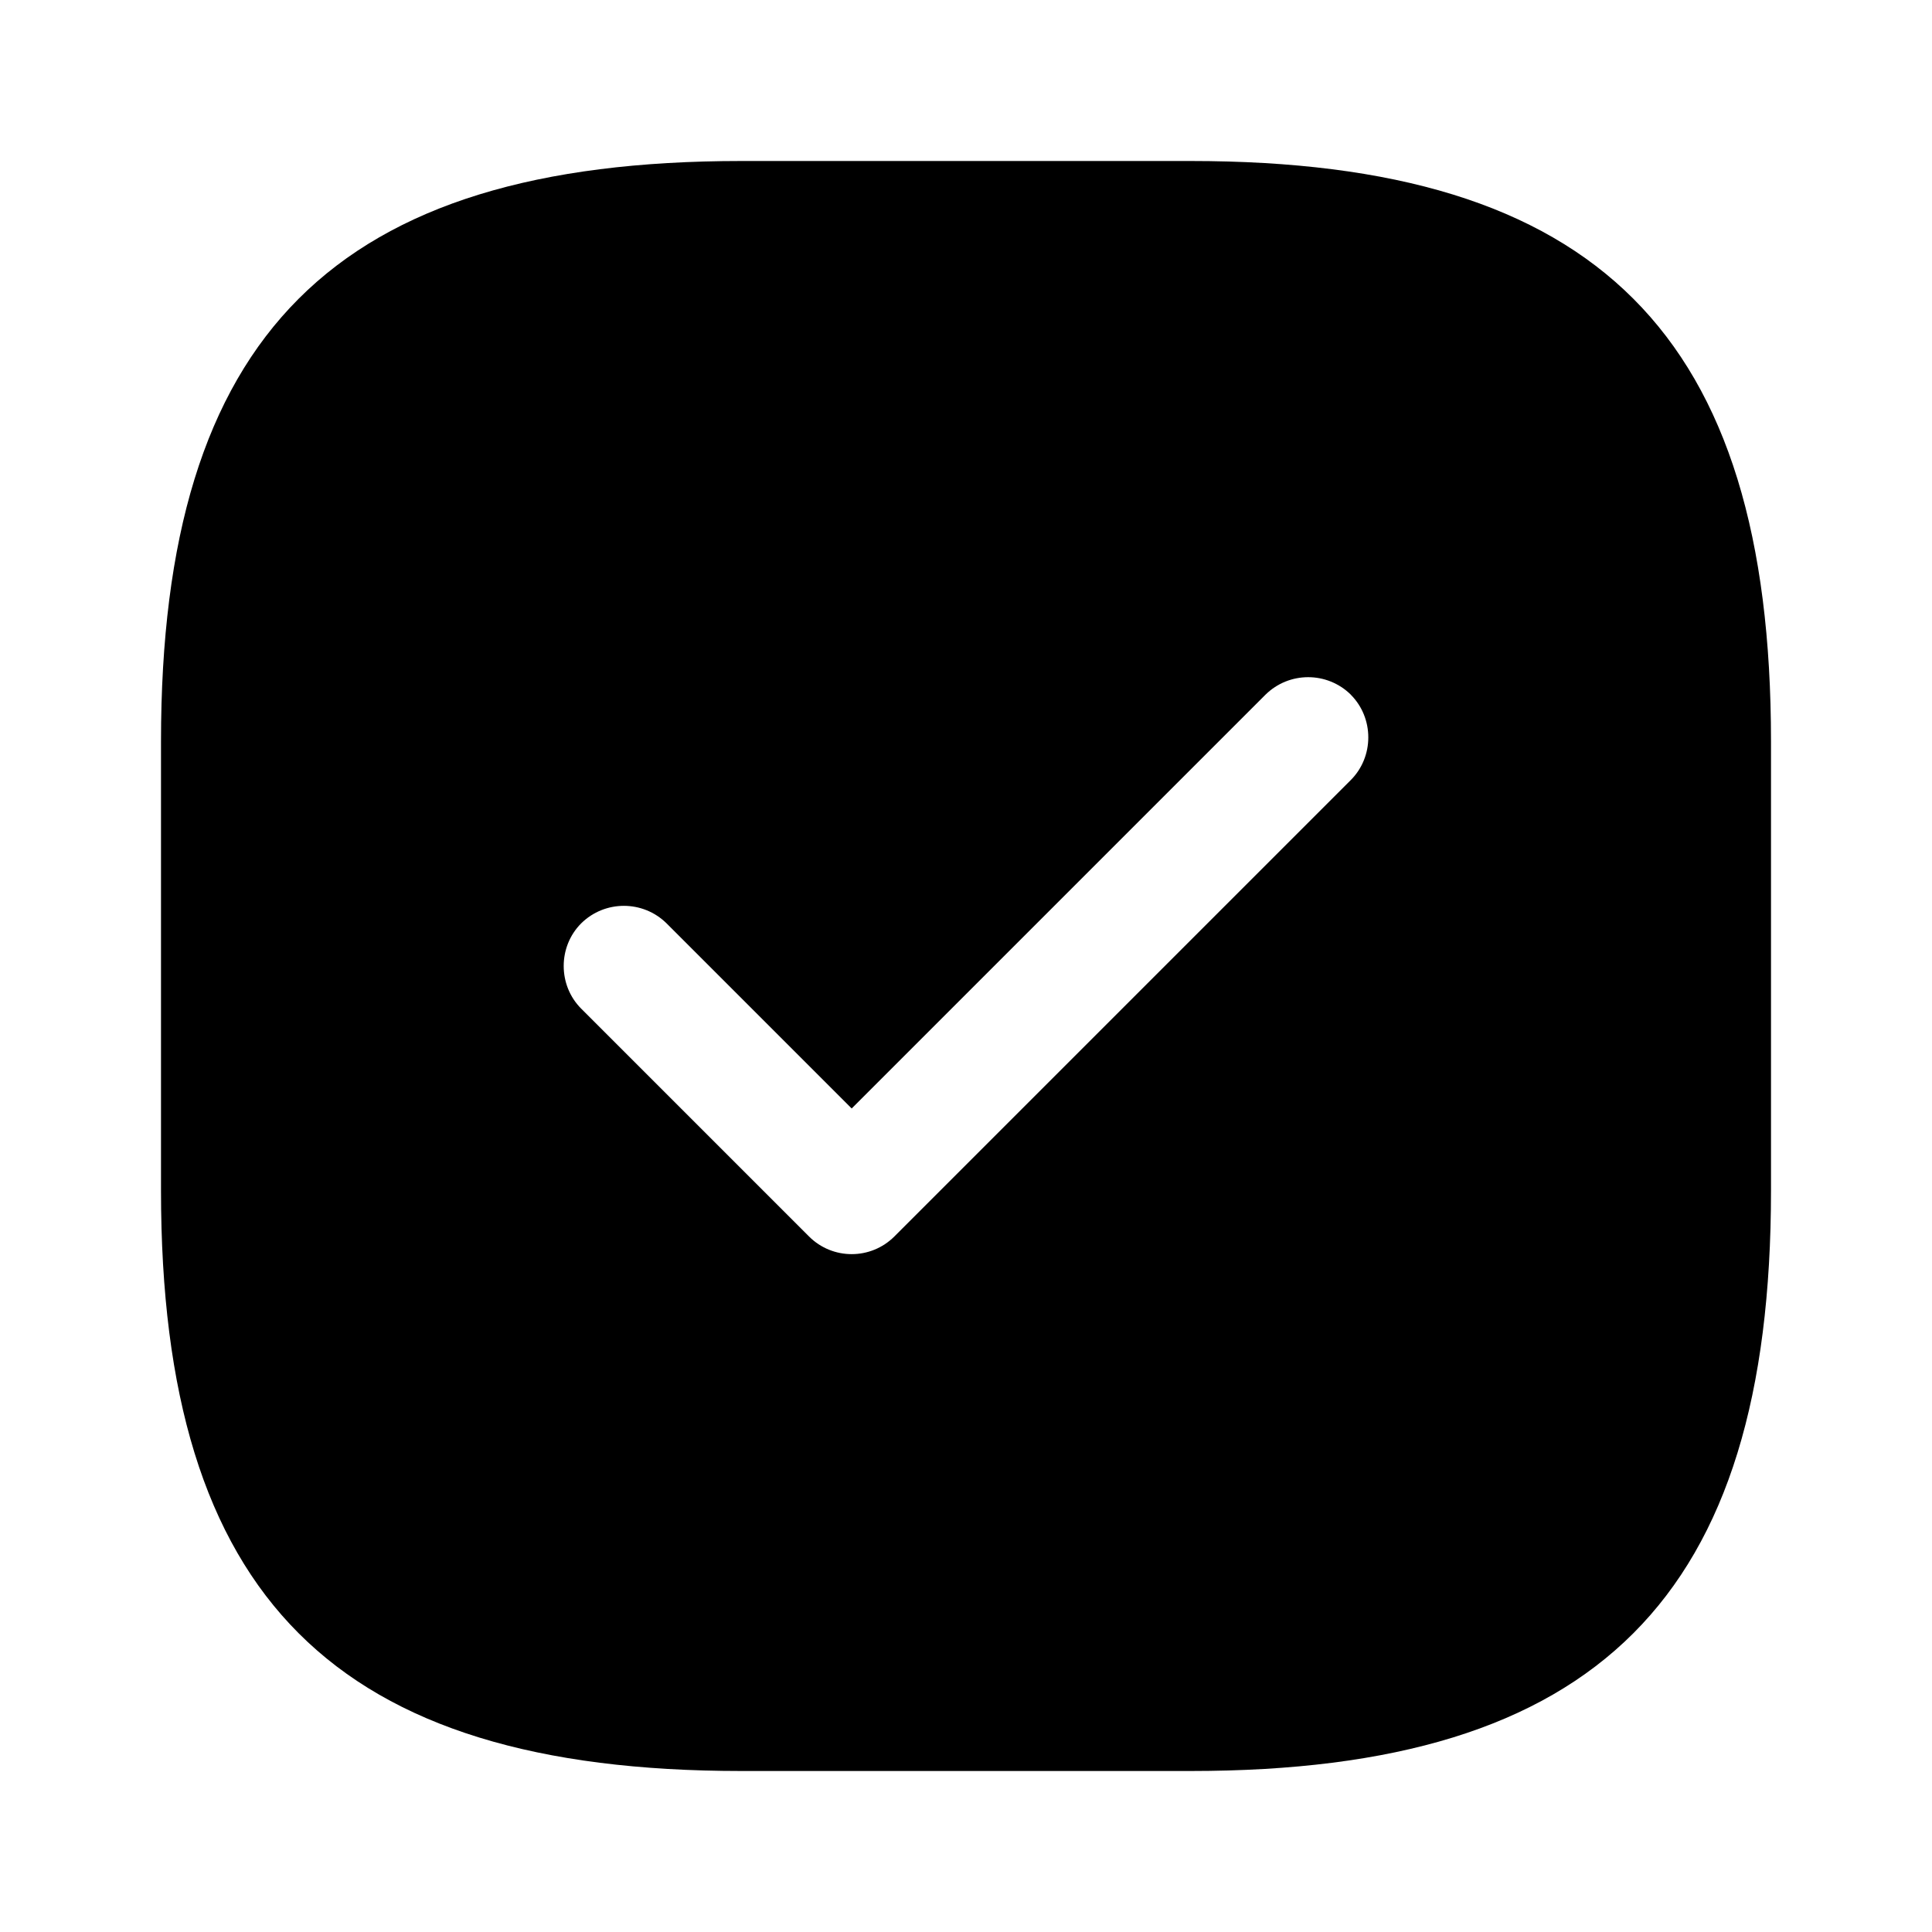
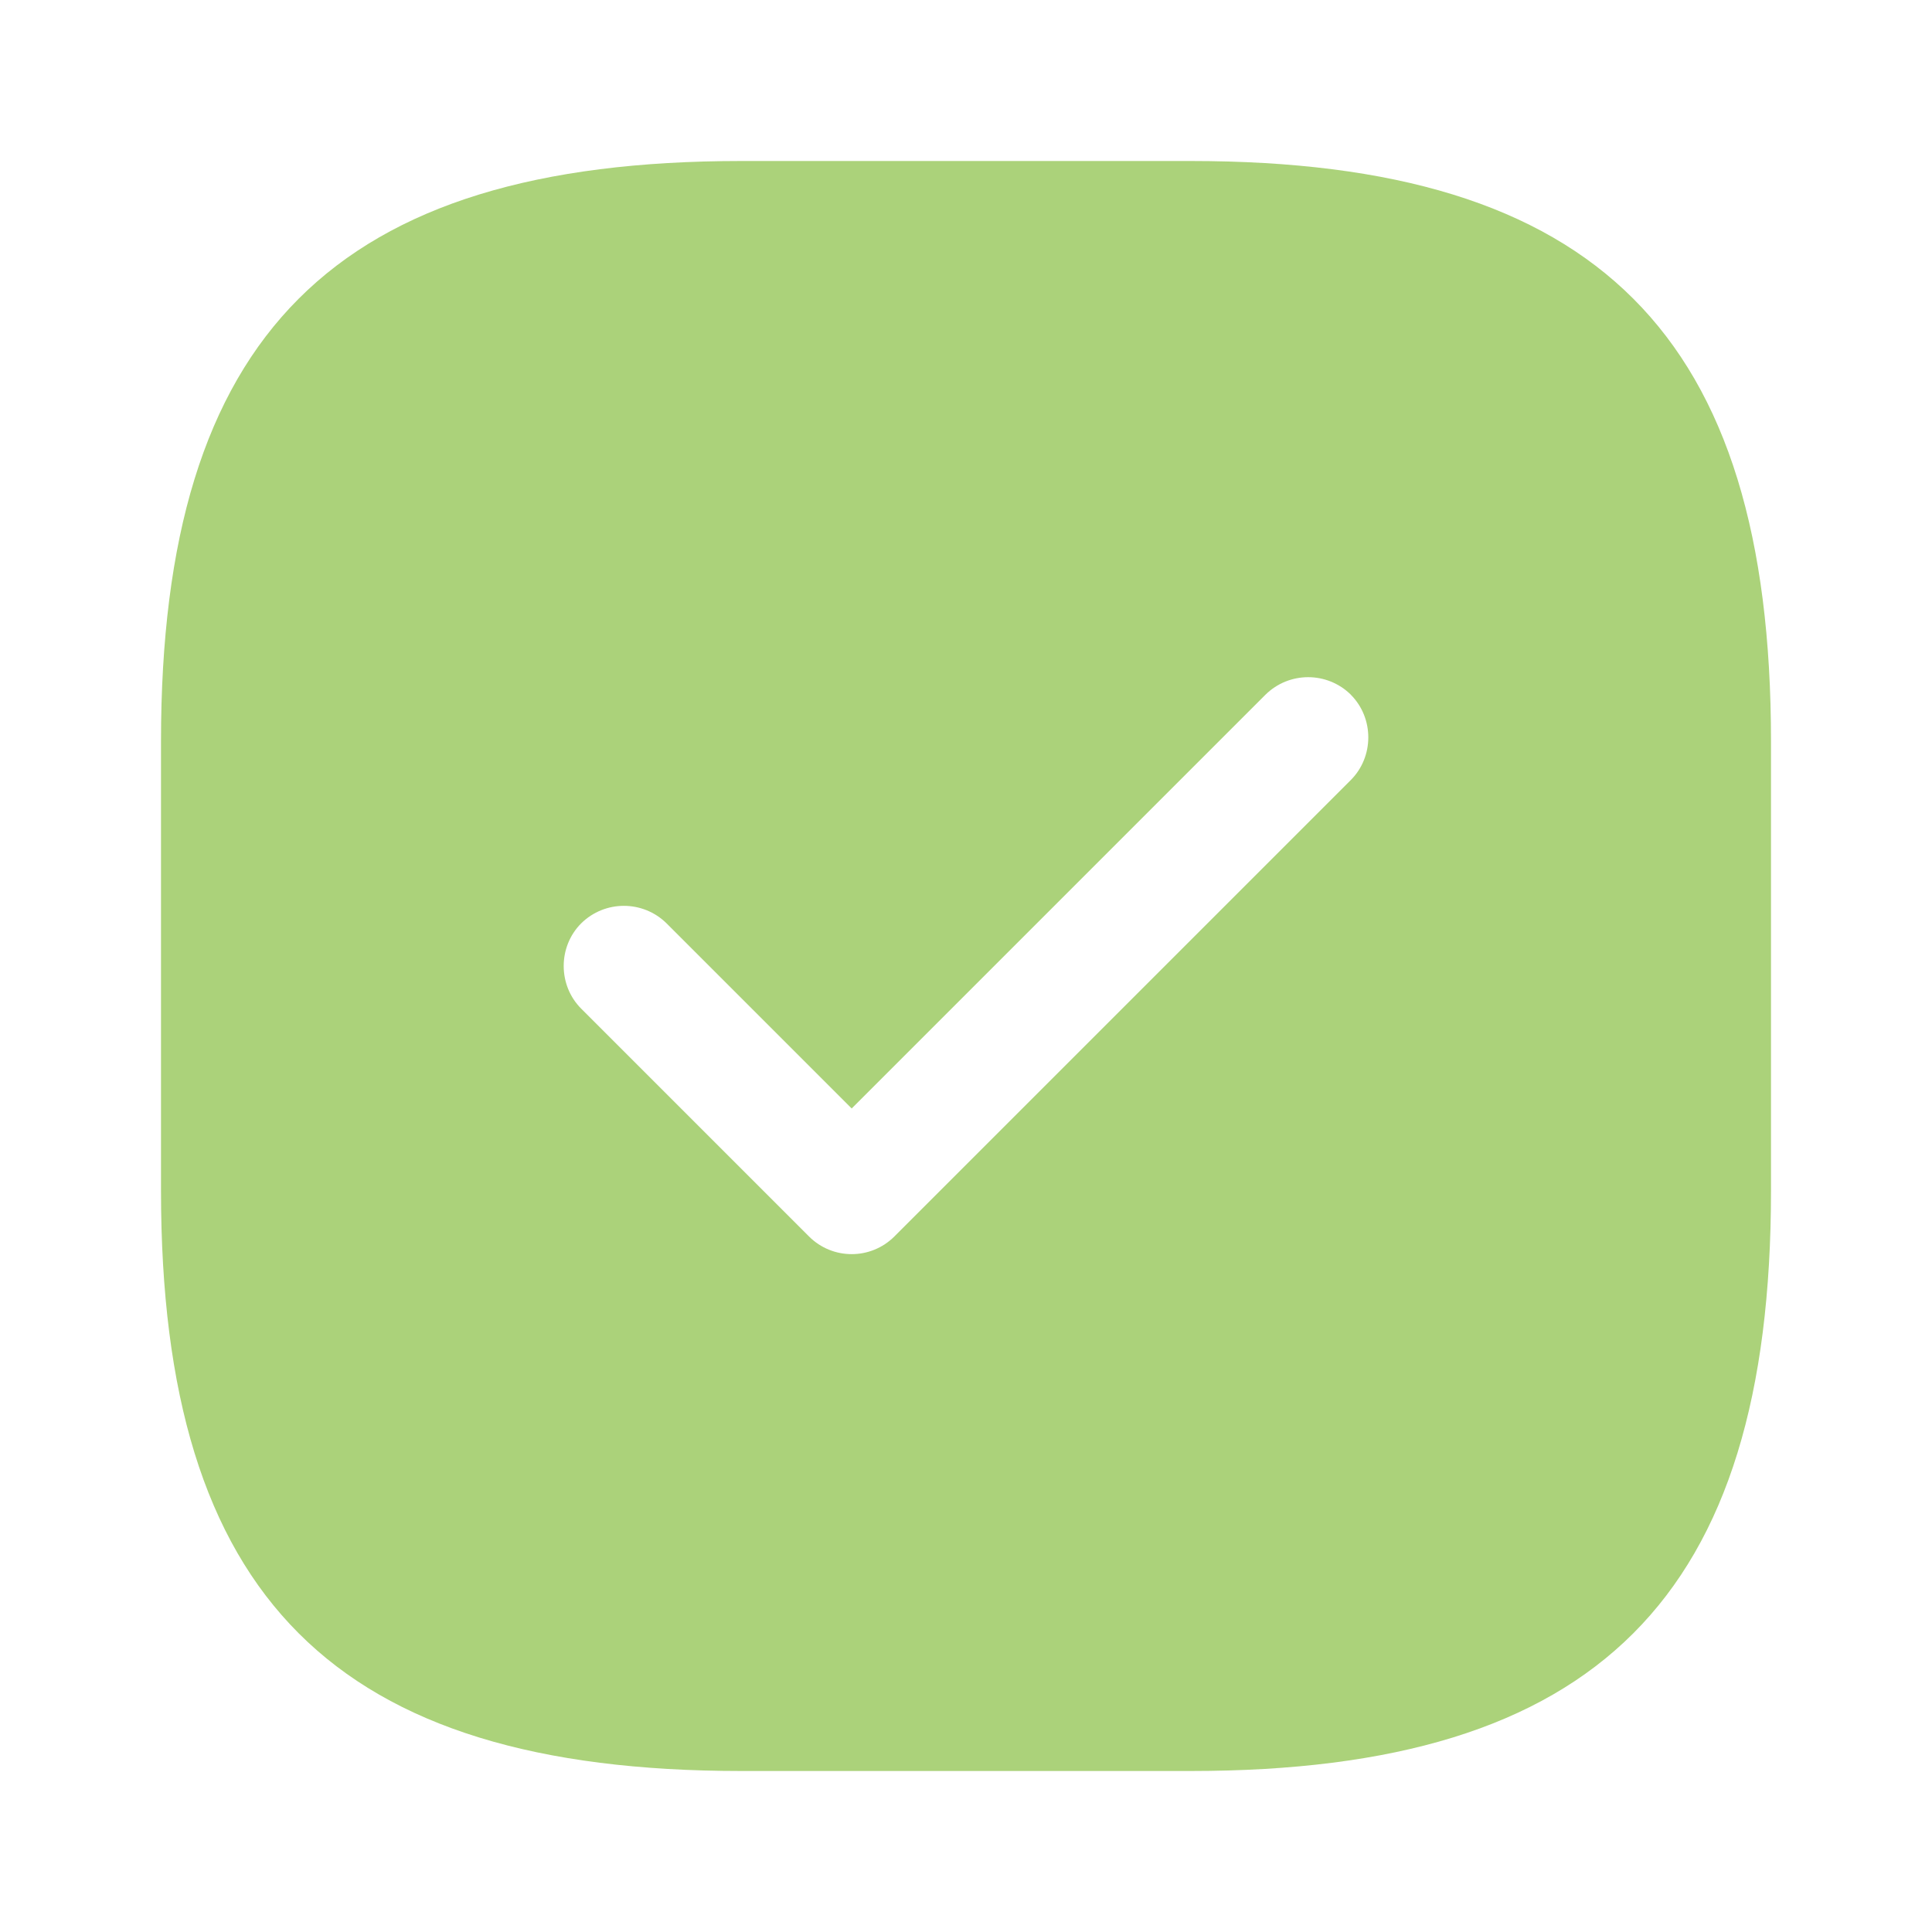
<svg xmlns="http://www.w3.org/2000/svg" width="24" height="24" fill="none" viewBox="0 0 24 24">
-   <path fill="currentColor" d="M14.791 2C19.841 2 22 4.158 22 9.209v5.582C22 19.841 19.842 22 14.791 22H9.209C4.159 22 2 19.842 2 14.791V9.209C2 4.159 4.158 2 9.209 2zm1.99 6.63a.755.755 0 0 0-1.061 0l-5.14 5.14-2.3-2.3a.755.755 0 0 0-1.06 0c-.29.29-.29.77 0 1.06l2.83 2.83a.75.75 0 0 0 1.06 0l5.67-5.67c.29-.29.29-.77 0-1.06" />
+   <path fill="#abd27a" d="M14.791 2C19.841 2 22 4.158 22 9.209v5.582C22 19.841 19.842 22 14.791 22H9.209C4.159 22 2 19.842 2 14.791V9.209C2 4.159 4.158 2 9.209 2zm1.99 6.63a.755.755 0 0 0-1.061 0l-5.14 5.14-2.3-2.3a.755.755 0 0 0-1.06 0c-.29.29-.29.77 0 1.06l2.83 2.83a.75.75 0 0 0 1.06 0l5.67-5.67c.29-.29.29-.77 0-1.06" />
</svg>
